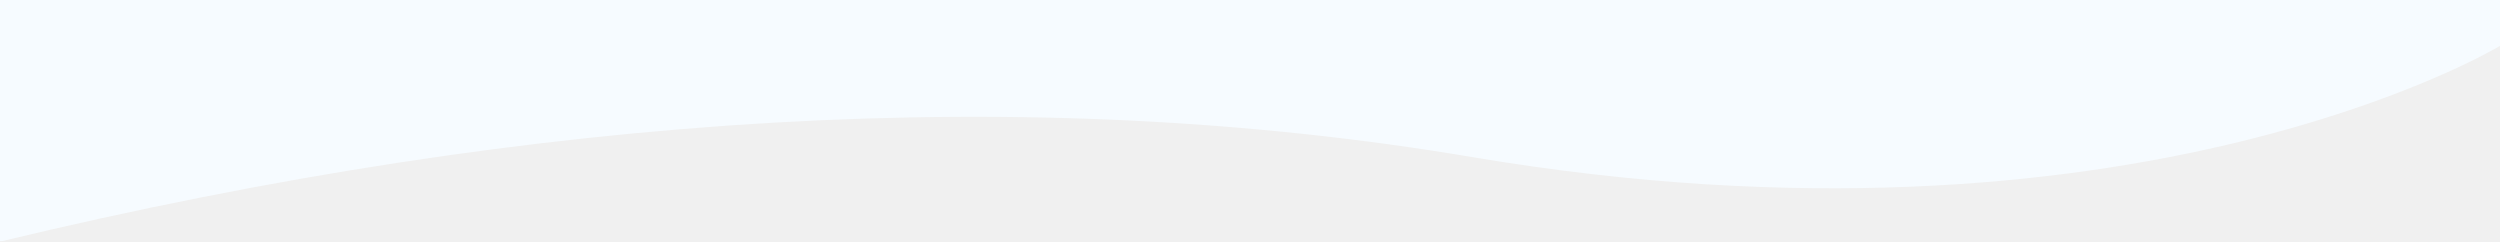
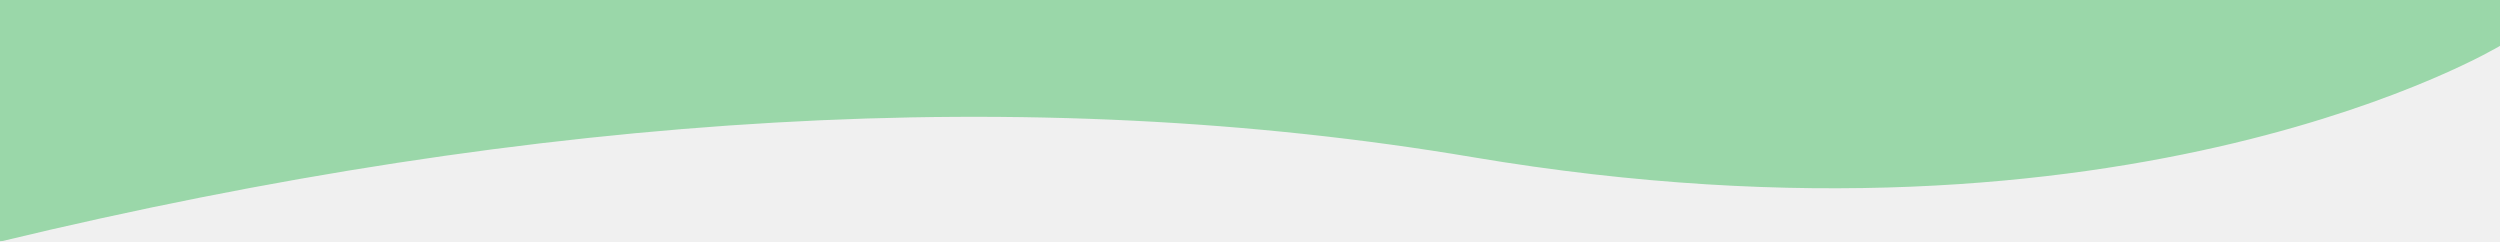
<svg xmlns="http://www.w3.org/2000/svg" xmlns:xlink="http://www.w3.org/1999/xlink" width="1440" height="139">
  <defs>
    <path id="a" d="M0 0h1440v139H0z" />
  </defs>
  <g fill="none" fill-rule="evenodd">
-     <mask id="b" fill="#fff">
+     <mask id="b" fill="#936c6c">
      <use xlink:href="#a" />
    </mask>
    <g mask="url(#b)">
-       <path d="M0-574.4c152.937-85.68 298.933-101.818 437.988-48.413 208.583 80.107 457.536 53.405 594.167 0 136.63-53.405 140.541-118.522 407.845-48.963 267.304 69.56 0 698.192 0 698.192s-211.887 128.179-591.858 64.09C594.828 47.779 312.114 63.996 0 139.156V-574.4z" fill="#F6FBFF" />
+       <path d="M0-574.4c152.937-85.68 298.933-101.818 437.988-48.413 208.583 80.107 457.536 53.405 594.167 0 136.63-53.405 140.541-118.522 407.845-48.963 267.304 69.56 0 698.192 0 698.192s-211.887 128.179-591.858 64.09C594.828 47.779 312.114 63.996 0 139.156V-574.4z" fill="#33b854" />
      <path d="M750-537h560V23H750z" />
    </g>
  </g>
</svg>
